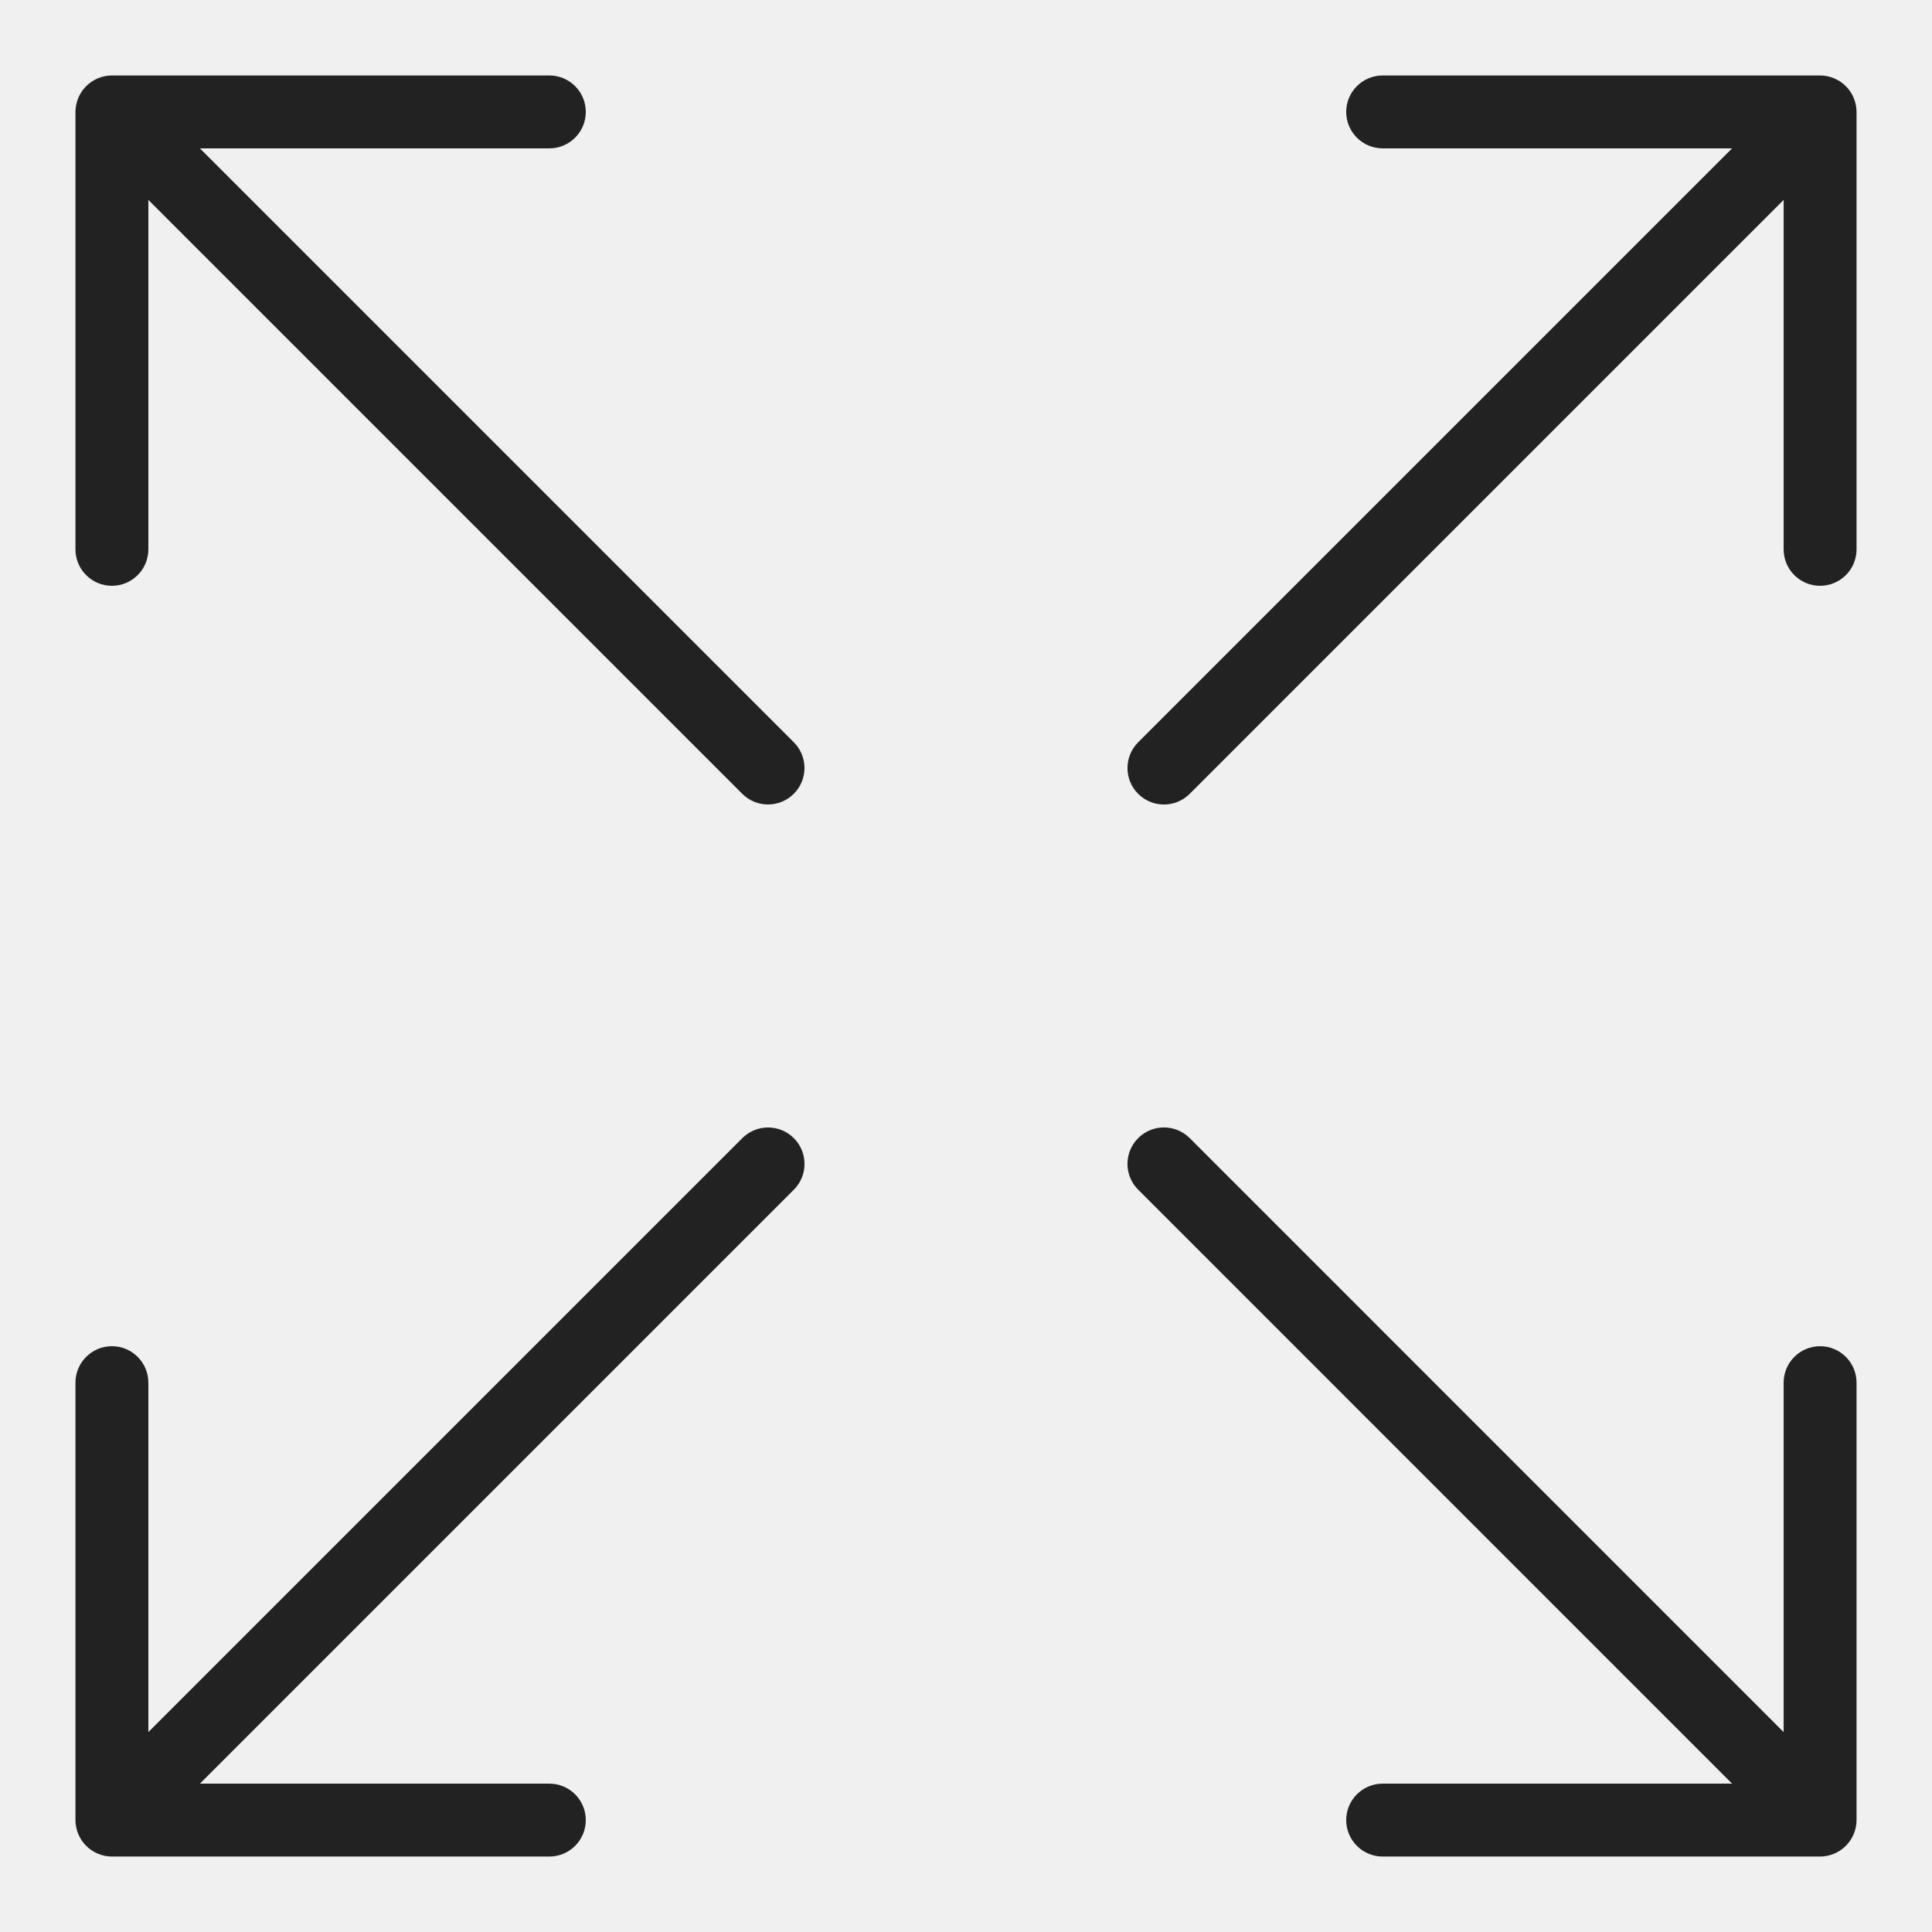
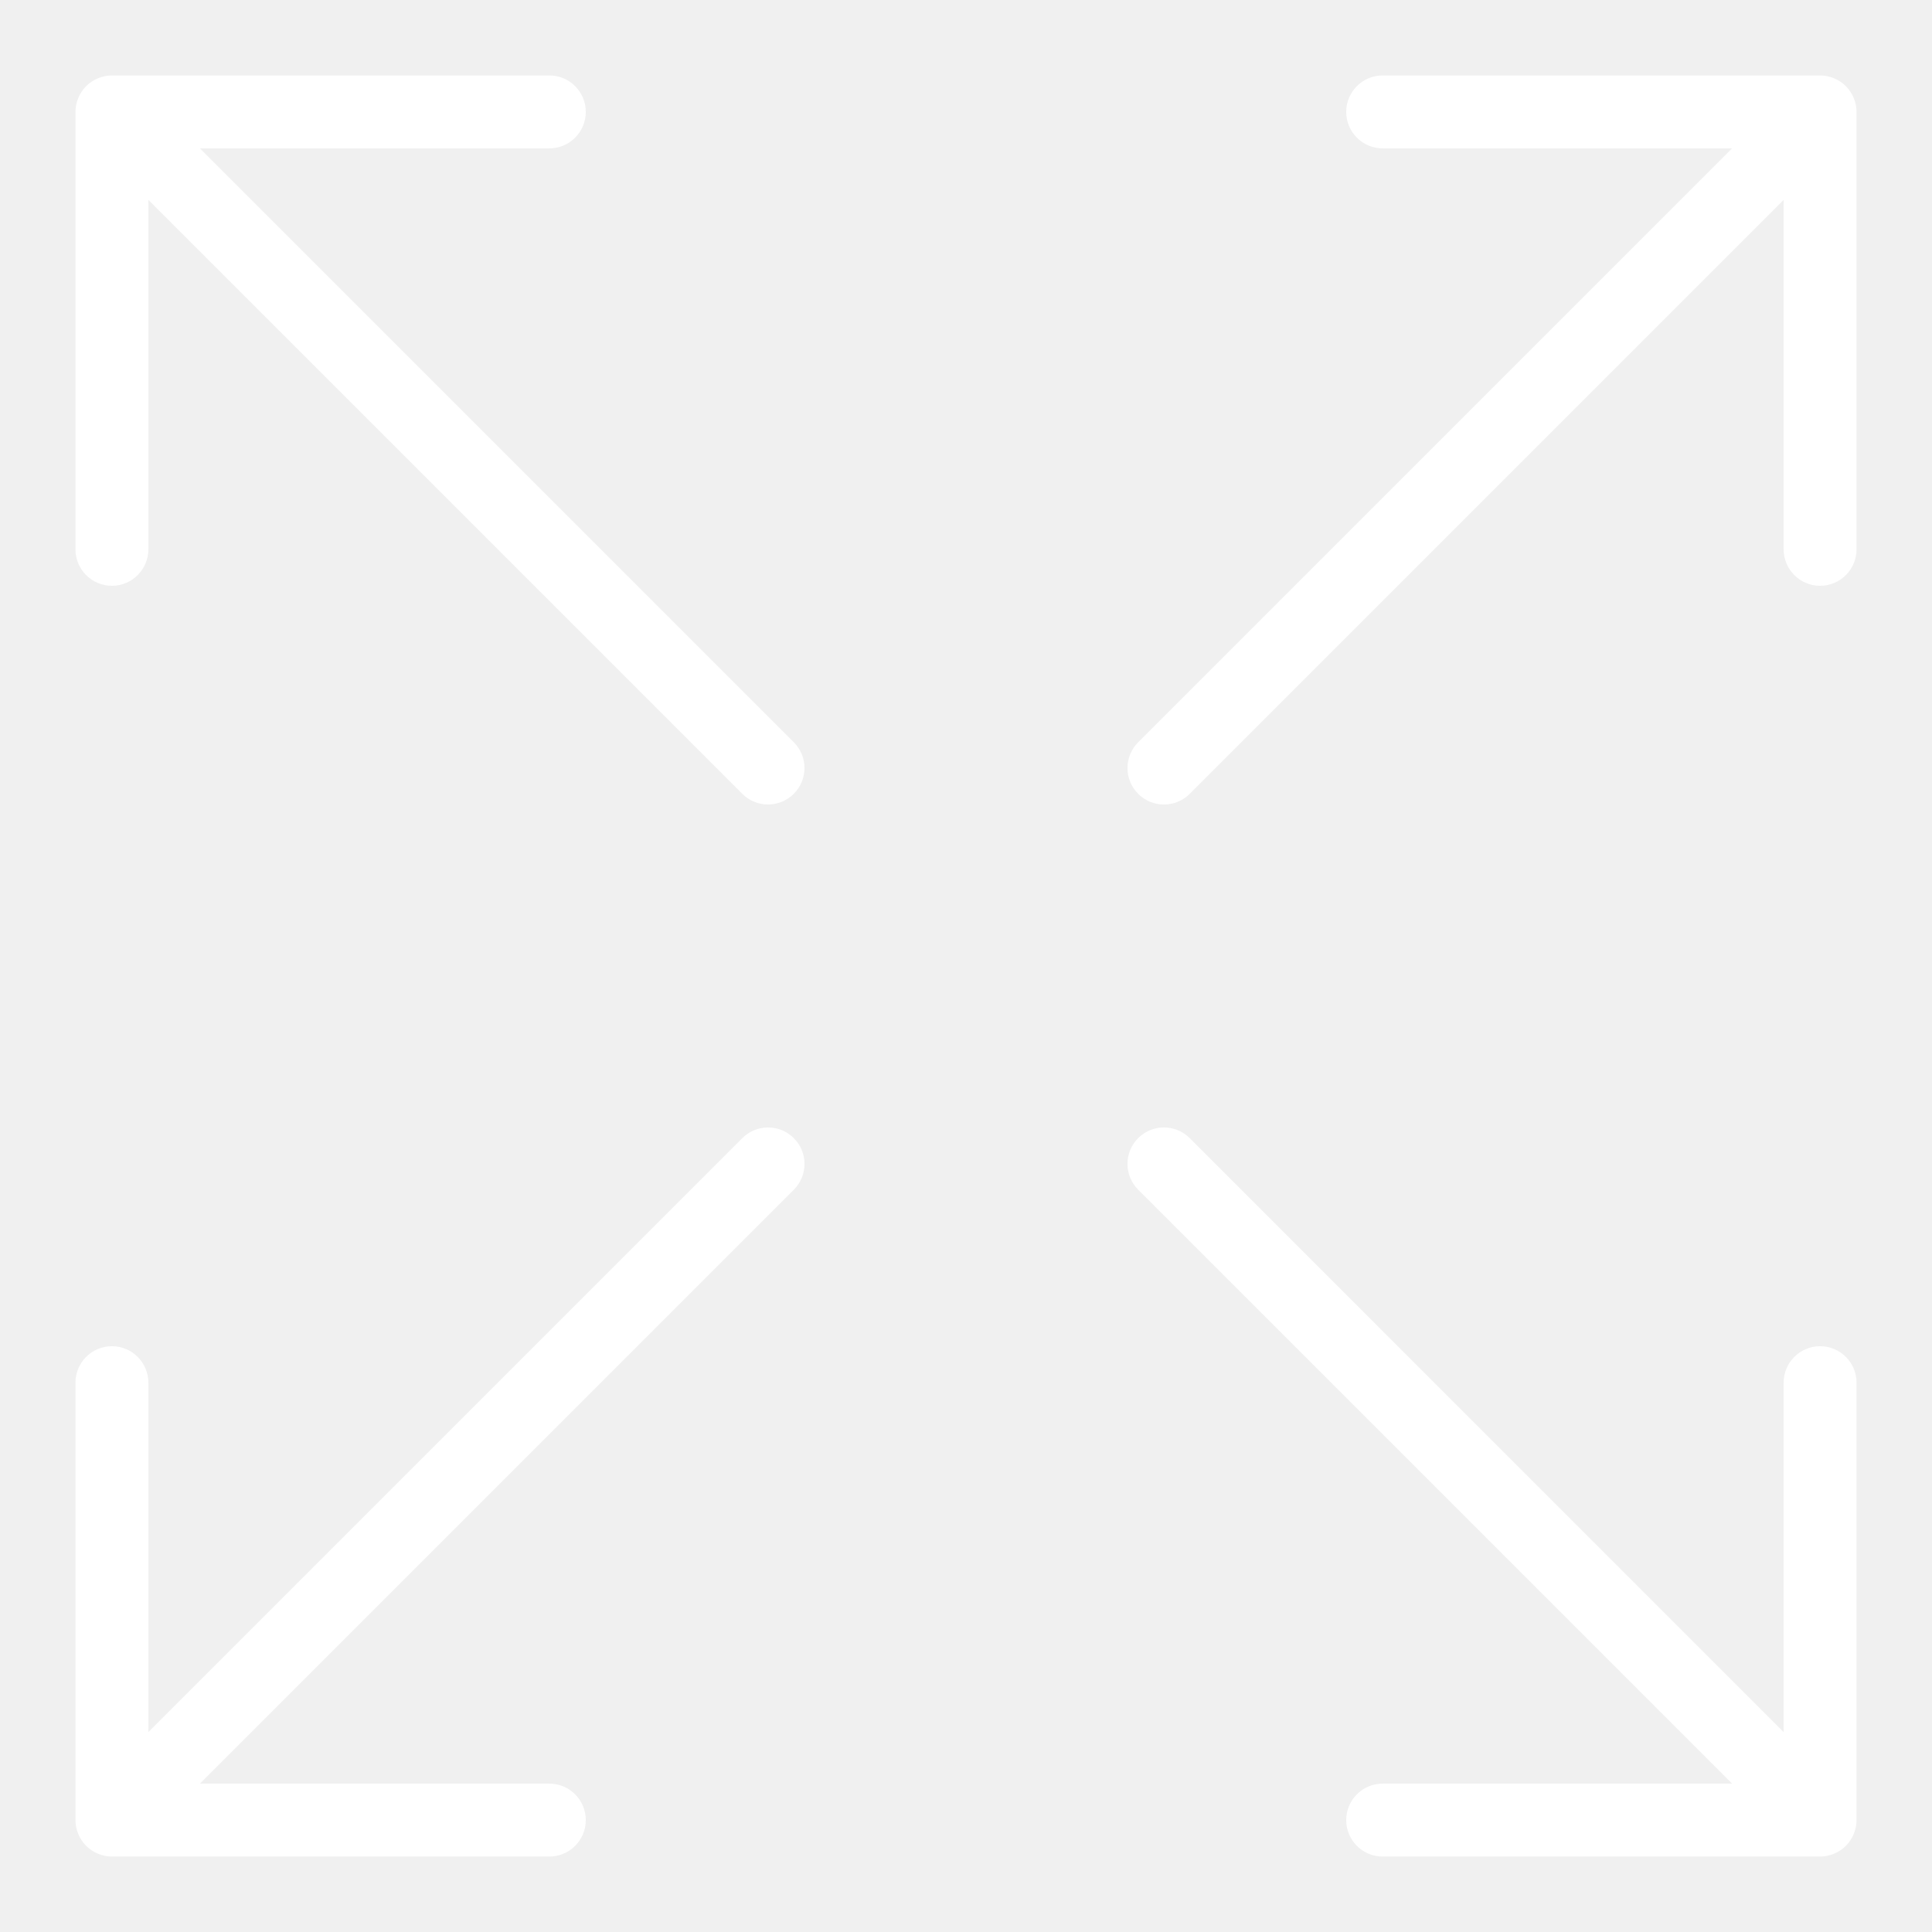
<svg xmlns="http://www.w3.org/2000/svg" version="1.1" id="Capa_1" x="0px" y="0px" viewBox="0 0 53 53" style="enable-background:new 0 0 53 53;" xml:space="preserve" width="512px" height="512px">
  <defs id="defs45" />
-   <g id="g10">
-     <path d="m 50.853,2.688 c -0.101,-0.244 -0.296,-0.439 -0.541,-0.541 -0.122,-0.05 -0.252,-0.077 -0.382,-0.077 h -12 c -0.552,0 -1,0.448 -1,1 0,0.552 0.448,1 1,1 h 9.586 l -16.293,16.293 c -0.391,0.391 -0.391,1.023 0,1.414 0.195,0.195 0.451,0.293 0.707,0.293 0.256,0 0.512,-0.098 0.707,-0.293 l 16.293,-16.293 v 9.586 c 0,0.552 0.448,1 1,1 0.552,0 1,-0.448 1,-1 V 3.07 c 0,-0.13 -0.027,-0.26 -0.077,-0.382 z" id="path2" style="fill:#222222" />
-     <path d="m 20.363,31.223 -16.293,16.293 v -9.586 c 0,-0.552 -0.448,-1 -1,-1 -0.552,0 -1,0.448 -1,1 v 12 c 0,0.13 0.027,0.26 0.077,0.382 0.101,0.244 0.296,0.439 0.541,0.541 0.122,0.05 0.252,0.077 0.382,0.077 H 15.07 c 0.552,0 1,-0.448 1,-1 0,-0.552 -0.448,-1 -1,-1 H 5.484 l 16.293,-16.293 c 0.391,-0.391 0.391,-1.023 0,-1.414 -0.391,-0.391 -1.023,-0.391 -1.414,0 z" id="path4" style="fill:#222222" />
-     <path d="m 3.07,16.07 c 0.552,0 1,-0.448 1,-1 V 5.484 L 20.362,21.776 c 0.195,0.195 0.451,0.293 0.707,0.293 0.256,0 0.512,-0.098 0.707,-0.293 0.391,-0.391 0.391,-1.023 0,-1.414 L 5.484,4.07 h 9.586 c 0.552,0 1,-0.448 1,-1 0,-0.552 -0.448,-1 -1,-1 H 3.07 c -0.13,0 -0.26,0.027 -0.382,0.077 -0.245,0.102 -0.439,0.296 -0.541,0.541 -0.05,0.122 -0.077,0.252 -0.077,0.382 V 15.07 c 0,0.552 0.448,1 1,1 z" id="path6" style="fill:#222222" />
-     <path d="m 49.93,36.93 c -0.552,0 -1,0.448 -1,1 v 9.586 l -16.293,-16.294 c -0.391,-0.391 -1.023,-0.391 -1.414,0 -0.391,0.391 -0.391,1.023 0,1.414 l 16.293,16.294 h -9.586 c -0.552,0 -1,0.448 -1,1 0,0.552 0.448,1 1,1 h 12 c 0.13,0 0.26,-0.027 0.382,-0.077 0.244,-0.101 0.439,-0.296 0.541,-0.541 0.05,-0.122 0.077,-0.252 0.077,-0.382 v -12 c 0,-0.552 -0.448,-1 -1,-1 z" id="path8" style="fill:#222222" />
+   <g id="g10" style="fill:#ffffff">
+     <path d="m 50.853,2.688 c -0.101,-0.244 -0.296,-0.439 -0.541,-0.541 -0.122,-0.05 -0.252,-0.077 -0.382,-0.077 h -12 c -0.552,0 -1,0.448 -1,1 0,0.552 0.448,1 1,1 h 9.586 l -16.293,16.293 c -0.391,0.391 -0.391,1.023 0,1.414 0.195,0.195 0.451,0.293 0.707,0.293 0.256,0 0.512,-0.098 0.707,-0.293 l 16.293,-16.293 v 9.586 c 0,0.552 0.448,1 1,1 0.552,0 1,-0.448 1,-1 V 3.07 c 0,-0.13 -0.027,-0.26 -0.077,-0.382 z" id="path2" style="fill:#ffffff" />
+     <path d="m 20.363,31.223 -16.293,16.293 v -9.586 c 0,-0.552 -0.448,-1 -1,-1 -0.552,0 -1,0.448 -1,1 v 12 c 0,0.13 0.027,0.26 0.077,0.382 0.101,0.244 0.296,0.439 0.541,0.541 0.122,0.05 0.252,0.077 0.382,0.077 H 15.07 c 0.552,0 1,-0.448 1,-1 0,-0.552 -0.448,-1 -1,-1 H 5.484 l 16.293,-16.293 c 0.391,-0.391 0.391,-1.023 0,-1.414 -0.391,-0.391 -1.023,-0.391 -1.414,0 z" id="path4" style="fill:#ffffff" />
+     <path d="m 3.07,16.07 c 0.552,0 1,-0.448 1,-1 V 5.484 L 20.362,21.776 c 0.195,0.195 0.451,0.293 0.707,0.293 0.256,0 0.512,-0.098 0.707,-0.293 0.391,-0.391 0.391,-1.023 0,-1.414 L 5.484,4.07 h 9.586 c 0.552,0 1,-0.448 1,-1 0,-0.552 -0.448,-1 -1,-1 H 3.07 c -0.13,0 -0.26,0.027 -0.382,0.077 -0.245,0.102 -0.439,0.296 -0.541,0.541 -0.05,0.122 -0.077,0.252 -0.077,0.382 V 15.07 c 0,0.552 0.448,1 1,1 z" id="path6" style="fill:#ffffff" />
+     <path d="m 49.93,36.93 c -0.552,0 -1,0.448 -1,1 v 9.586 l -16.293,-16.294 c -0.391,-0.391 -1.023,-0.391 -1.414,0 -0.391,0.391 -0.391,1.023 0,1.414 l 16.293,16.294 h -9.586 c -0.552,0 -1,0.448 -1,1 0,0.552 0.448,1 1,1 h 12 c 0.13,0 0.26,-0.027 0.382,-0.077 0.244,-0.101 0.439,-0.296 0.541,-0.541 0.05,-0.122 0.077,-0.252 0.077,-0.382 v -12 c 0,-0.552 -0.448,-1 -1,-1 z" id="path8" style="fill:#ffffff" />
  </g>
-   <g id="g12">
+   <g id="g12" style="fill:#ffffff">
</g>
-   <g id="g14">
+   <g id="g14" style="fill:#ffffff">
</g>
-   <g id="g16">
+   <g id="g16" style="fill:#ffffff">
</g>
-   <g id="g18">
+   <g id="g18" style="fill:#ffffff">
</g>
-   <g id="g20">
+   <g id="g20" style="fill:#ffffff">
</g>
-   <g id="g22">
+   <g id="g22" style="fill:#ffffff">
</g>
-   <g id="g24">
+   <g id="g24" style="fill:#ffffff">
</g>
-   <g id="g26">
+   <g id="g26" style="fill:#ffffff">
</g>
-   <g id="g28">
+   <g id="g28" style="fill:#ffffff">
</g>
-   <g id="g30">
+   <g id="g30" style="fill:#ffffff">
</g>
-   <g id="g32">
+   <g id="g32" style="fill:#ffffff">
</g>
-   <g id="g34">
+   <g id="g34" style="fill:#ffffff">
</g>
-   <g id="g36">
+   <g id="g36" style="fill:#ffffff">
</g>
-   <g id="g38">
+   <g id="g38" style="fill:#ffffff">
</g>
-   <g id="g40">
+   <g id="g40" style="fill:#ffffff">
</g>
</svg>
